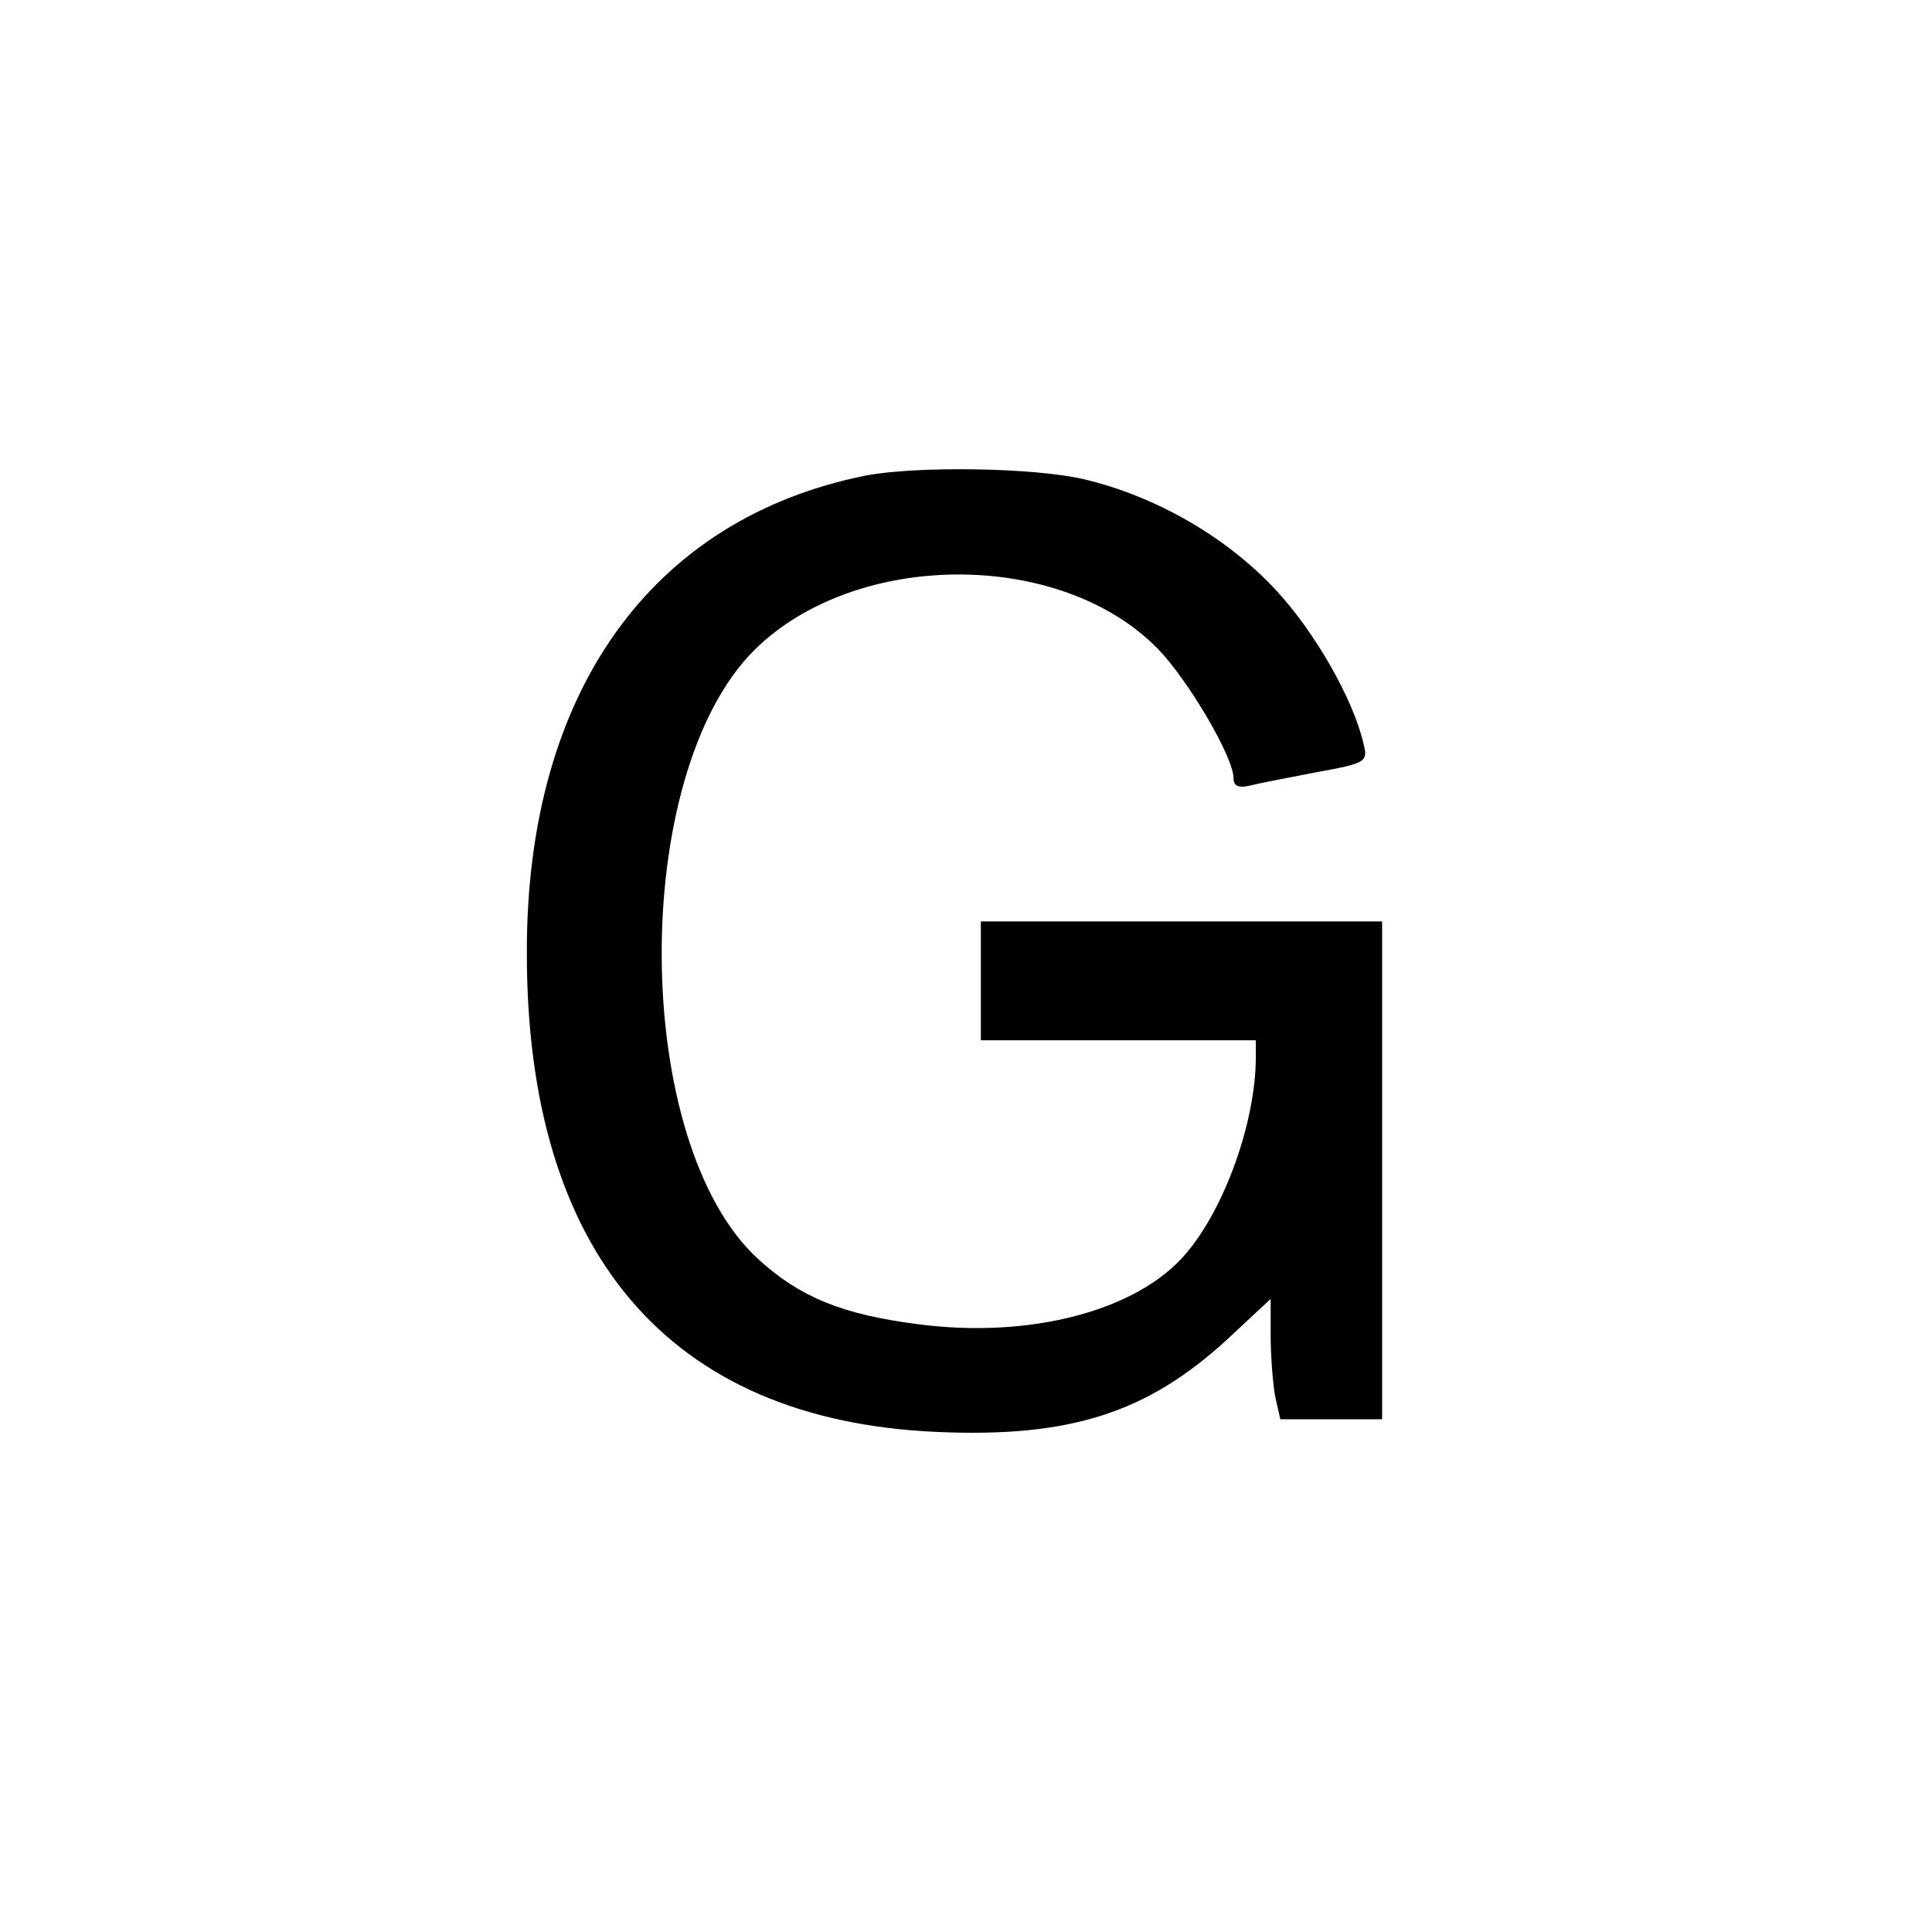
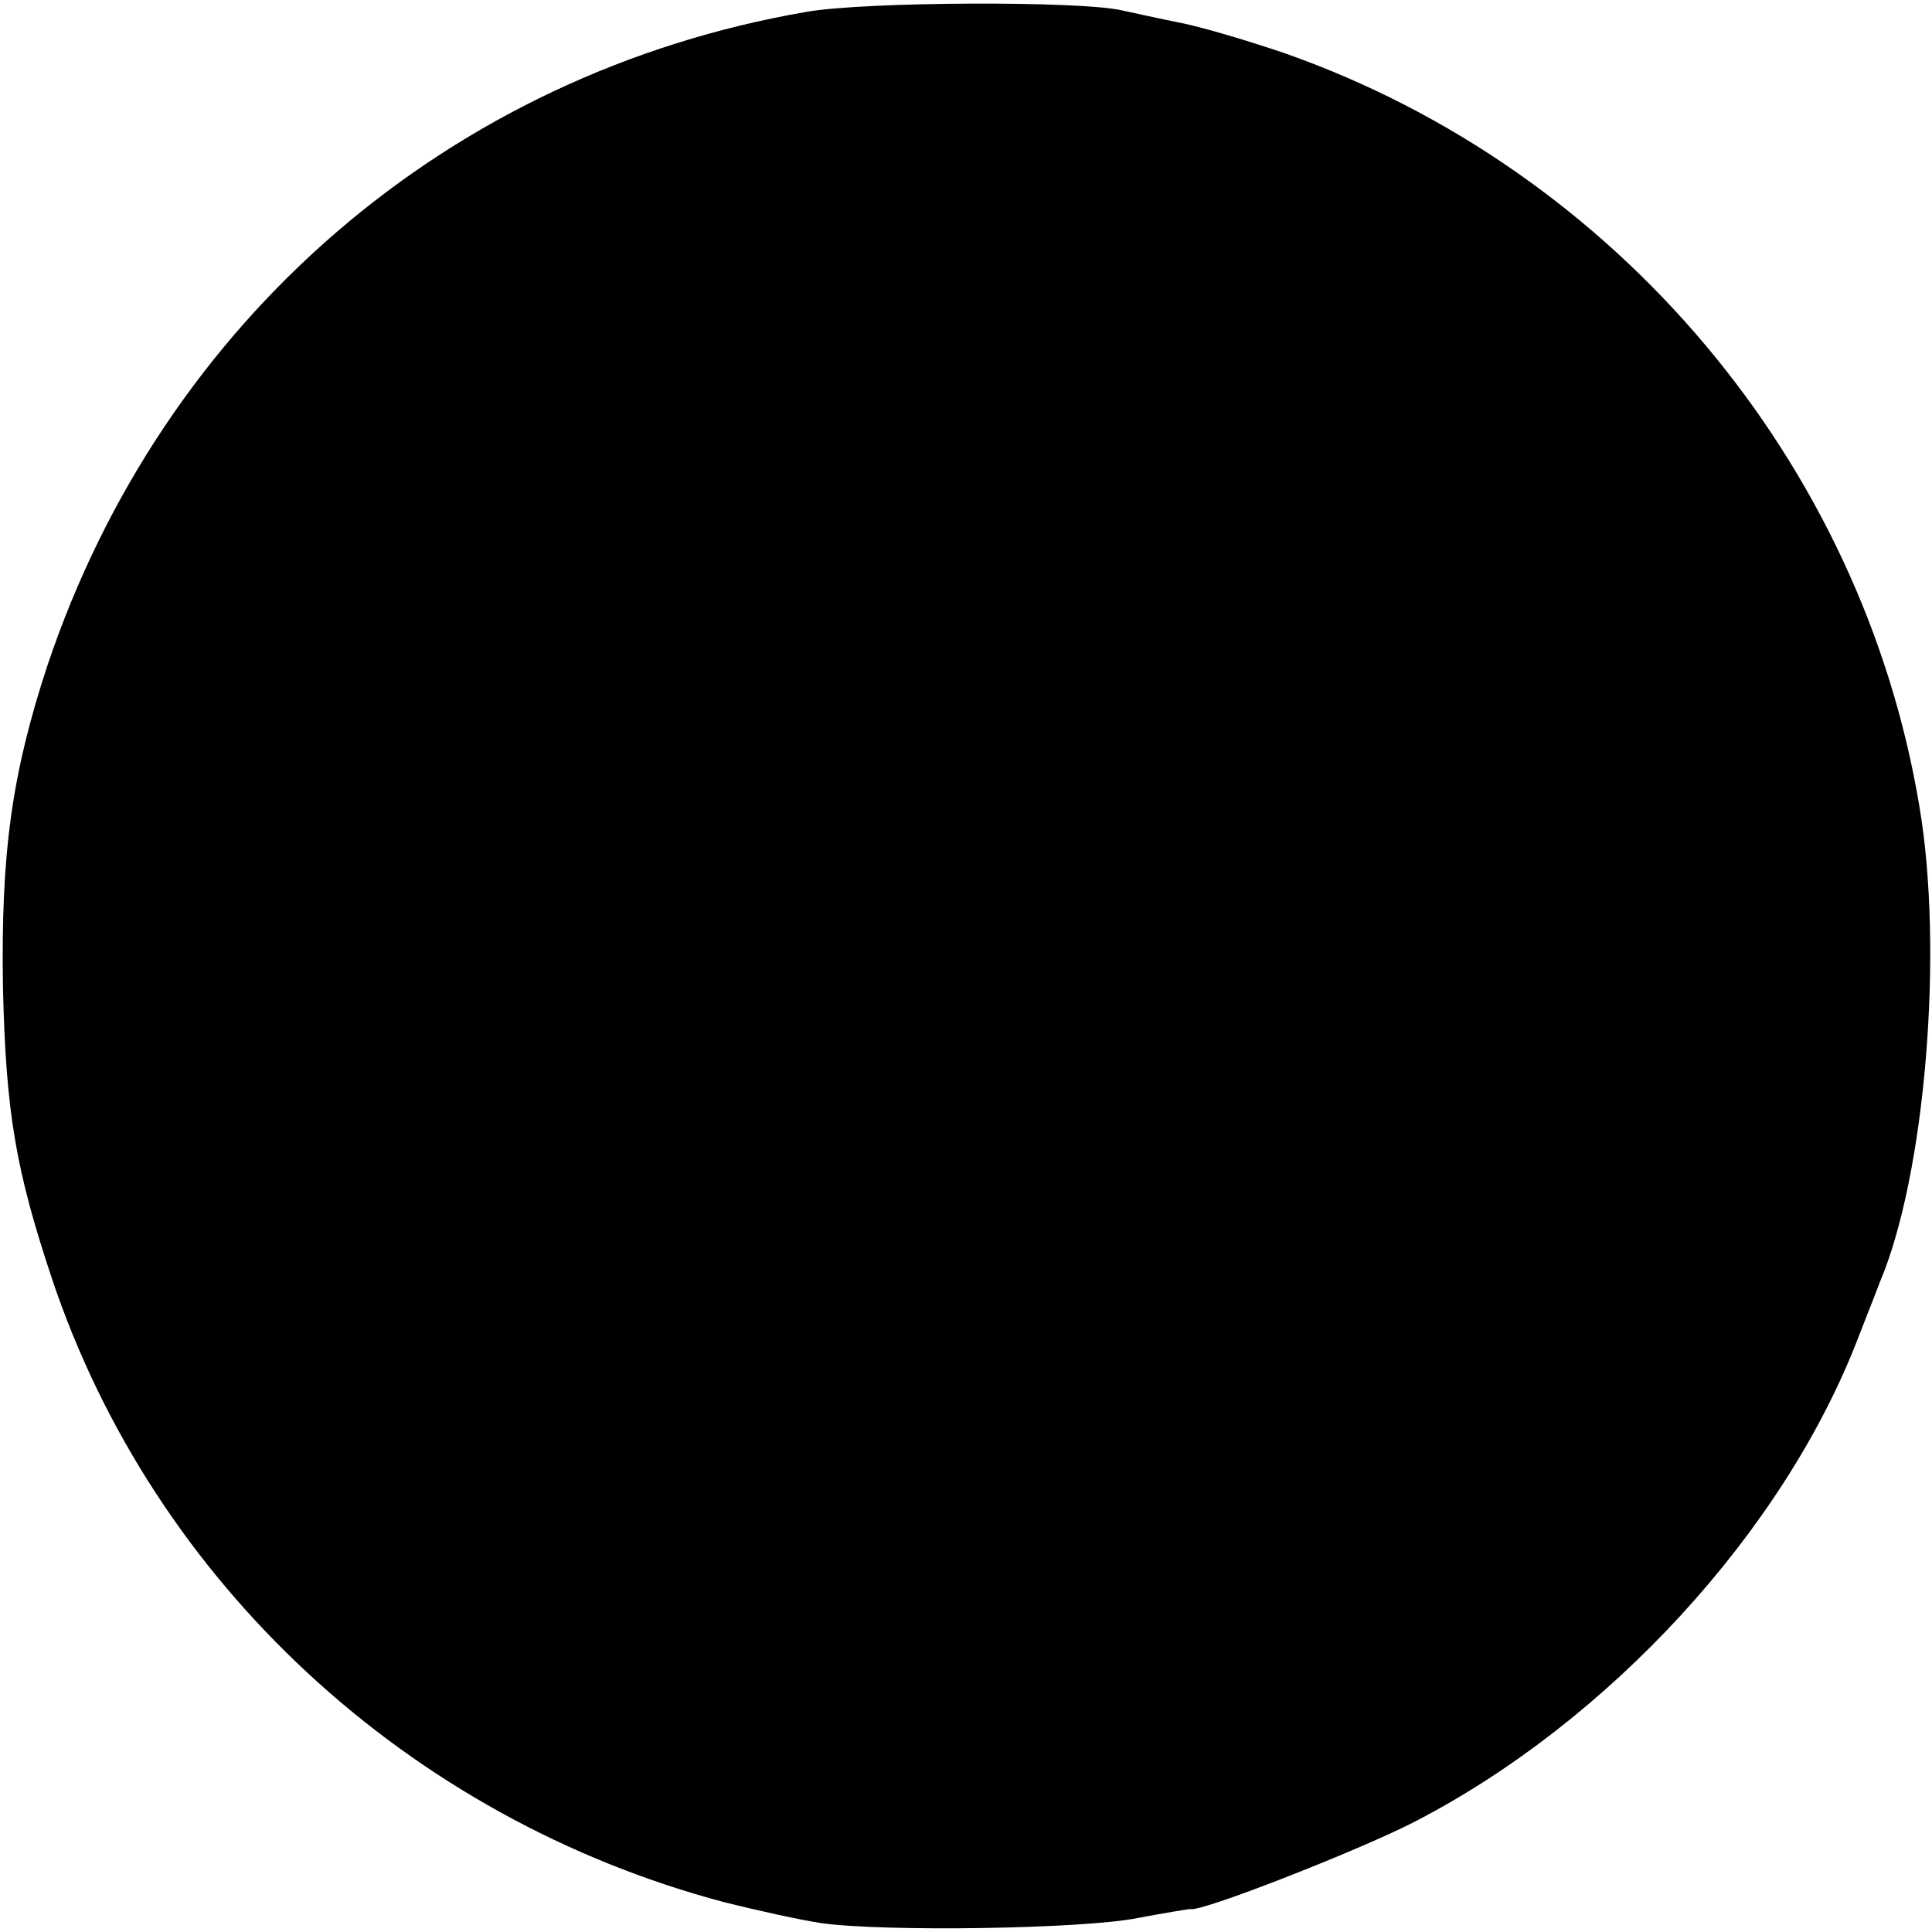
<svg xmlns="http://www.w3.org/2000/svg" version="1.0" width="260pt" height="260pt" viewBox="0 0 260 260" preserveAspectRatio="xMidYMid meet">
  <g transform="translate(0,260) scale(0.1,-0.1)" fill="#000000" stroke="none">
-     <path d="M1165 1960 c-289 -58 -456 -292 -456 -640 -1 -406 191 -631 551 -647 179 -8 283 25 391 124 l59 55 0 -50 c0 -27 3 -64 6 -81 l7 -31 68 0 69 0 0 335 0 335 -270 0 -270 0 0 -80 0 -80 185 0 185 0 0 -23 c0 -85 -41 -202 -94 -264 -65 -77 -210 -115 -361 -95 -101 13 -158 36 -214 87 -171 155 -175 651 -6 820 136 135 412 136 543 2 41 -42 102 -146 102 -174 0 -11 7 -14 23 -10 12 3 53 11 90 18 66 12 68 14 62 38 -14 61 -66 151 -118 207 -66 71 -161 126 -258 149 -68 16 -226 18 -294 5z" />
+     <path d="M1085 2584 c-481 -83 -865 -415 -1021 -879 -48 -146 -63 -252 -60 -435 4 -167 17 -244 66 -391 137 -409 479 -726 905 -839 44 -11 103 -24 130 -28 84 -12 355 -8 427 7 37 7 69 12 70 12 10 -6 225 78 301 117 262 135 497 391 597 650 12 31 26 66 30 77 61 144 86 446 53 640 -77 463 -408 856 -853 1013 -47 16 -110 35 -140 41 -30 6 -66 14 -80 17 -55 13 -346 12 -425 -2z" />
  </g>
</svg>
